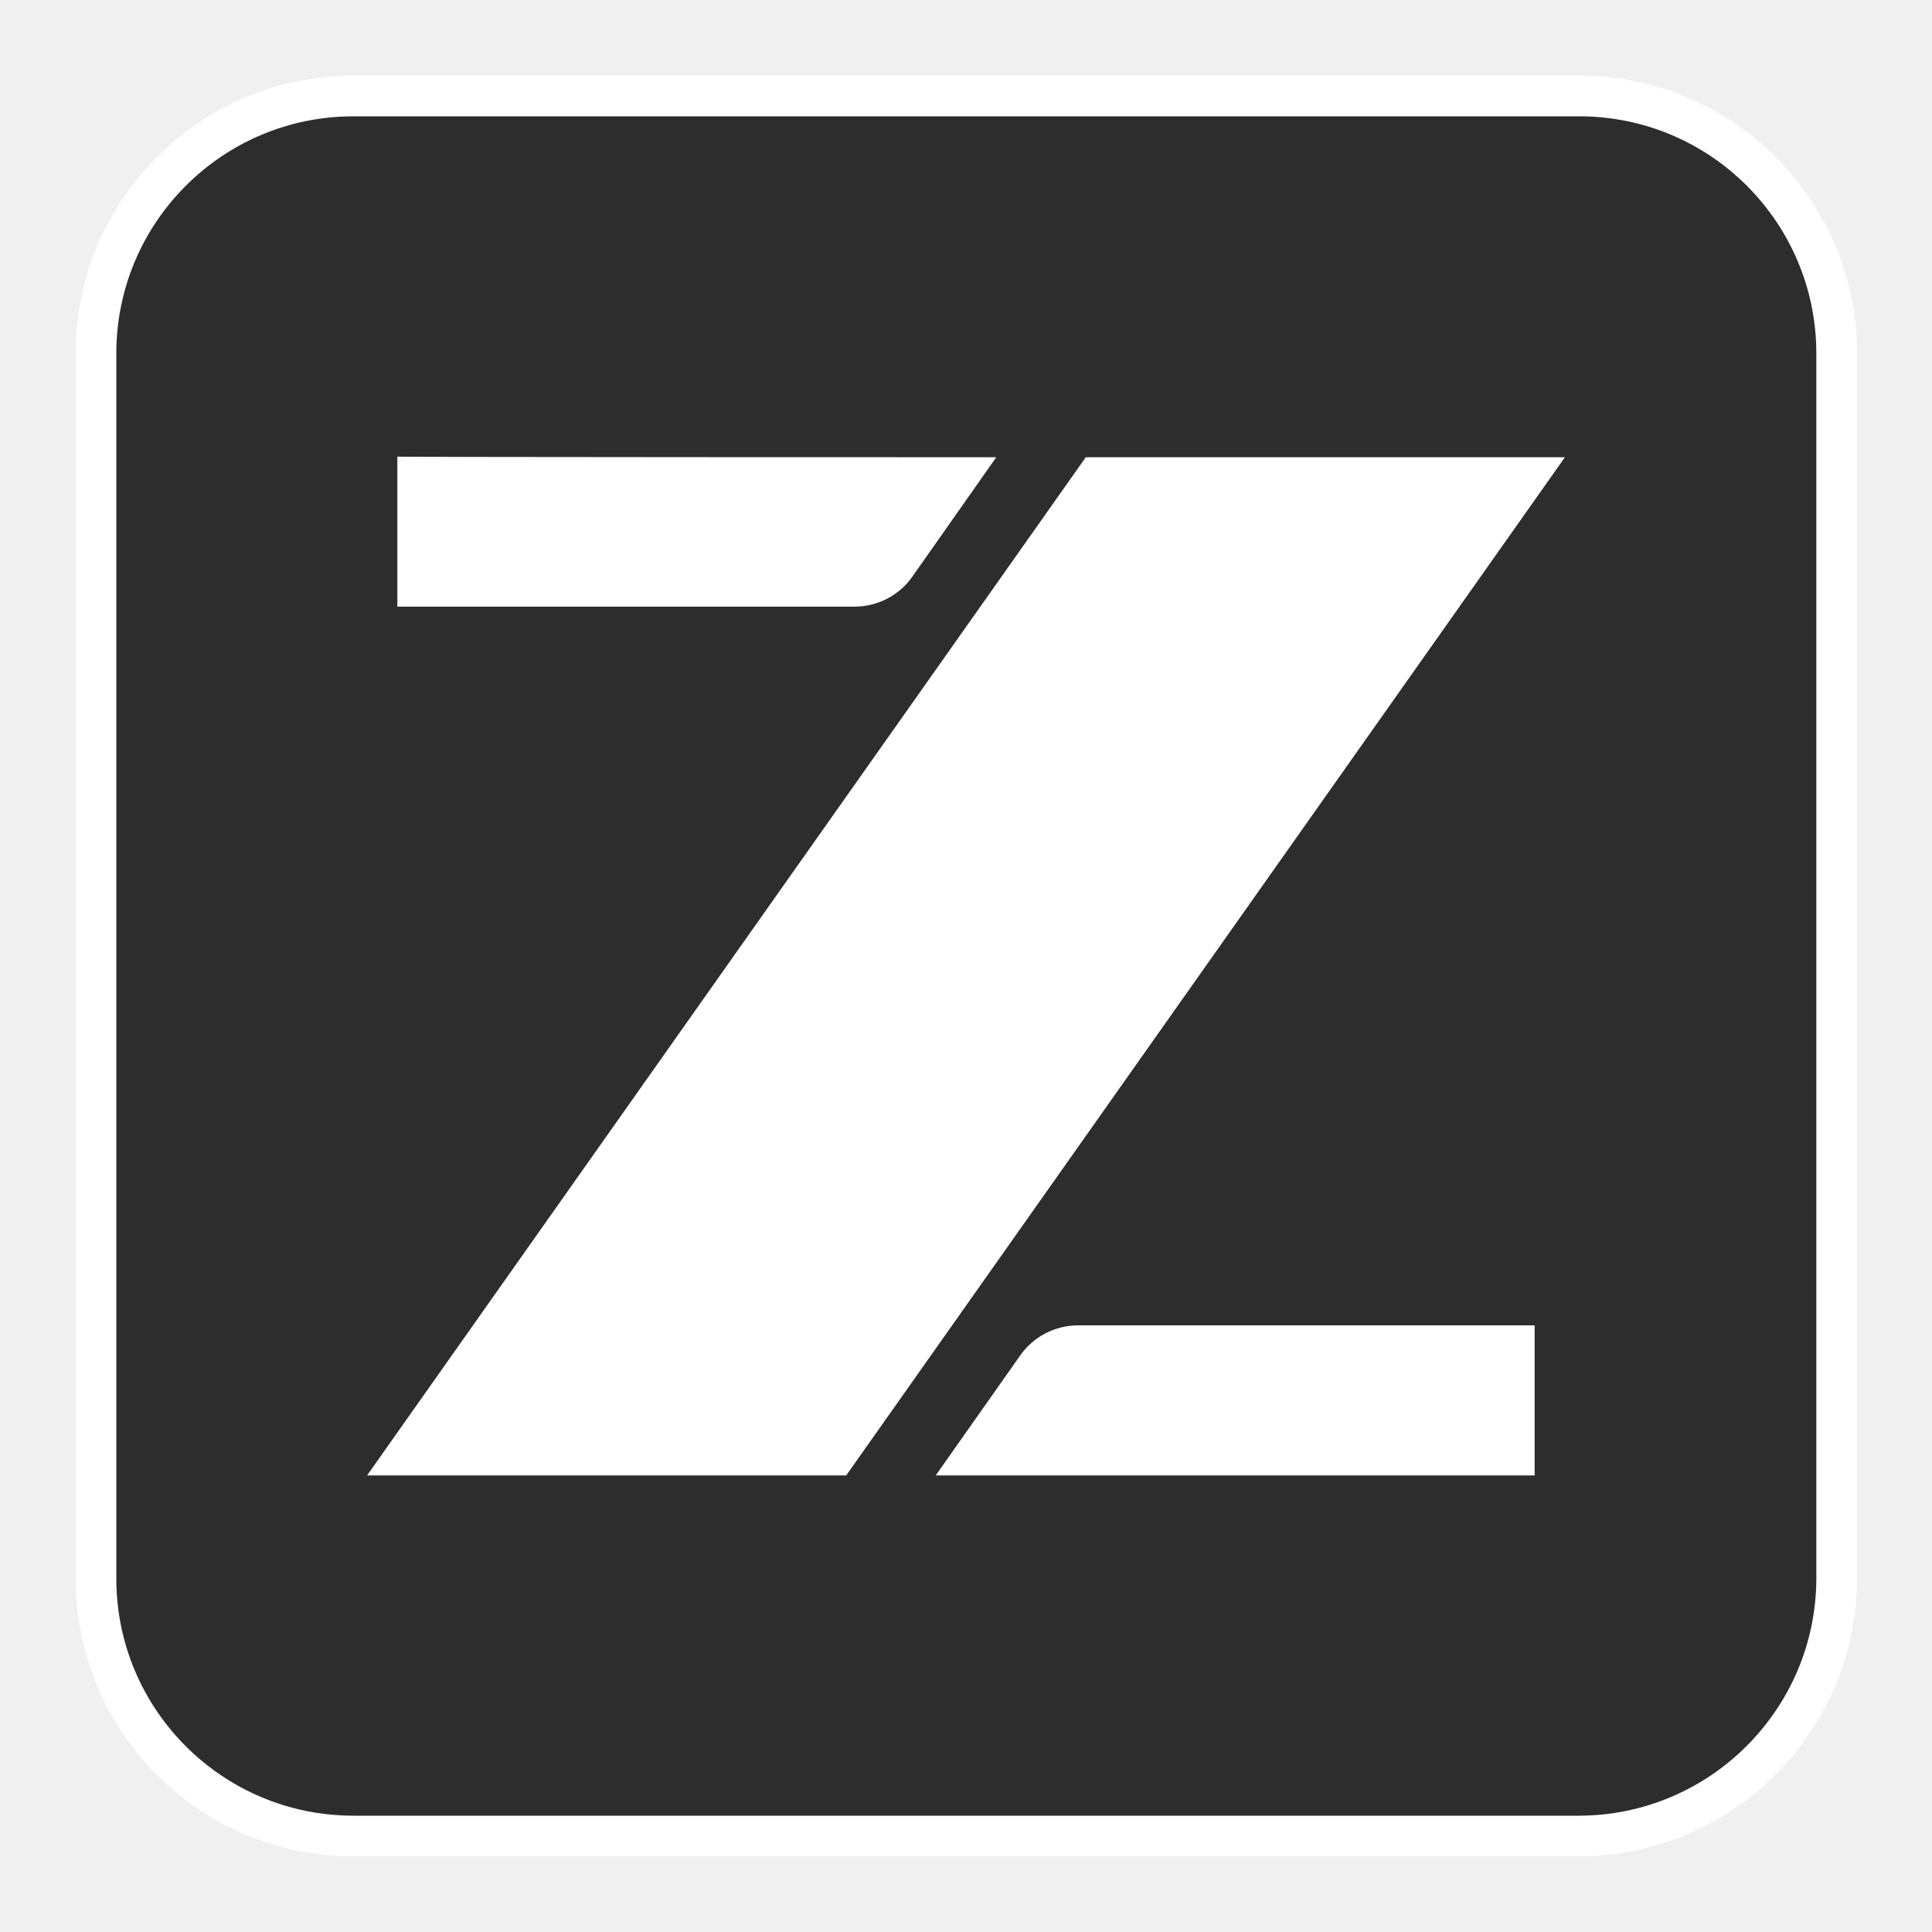
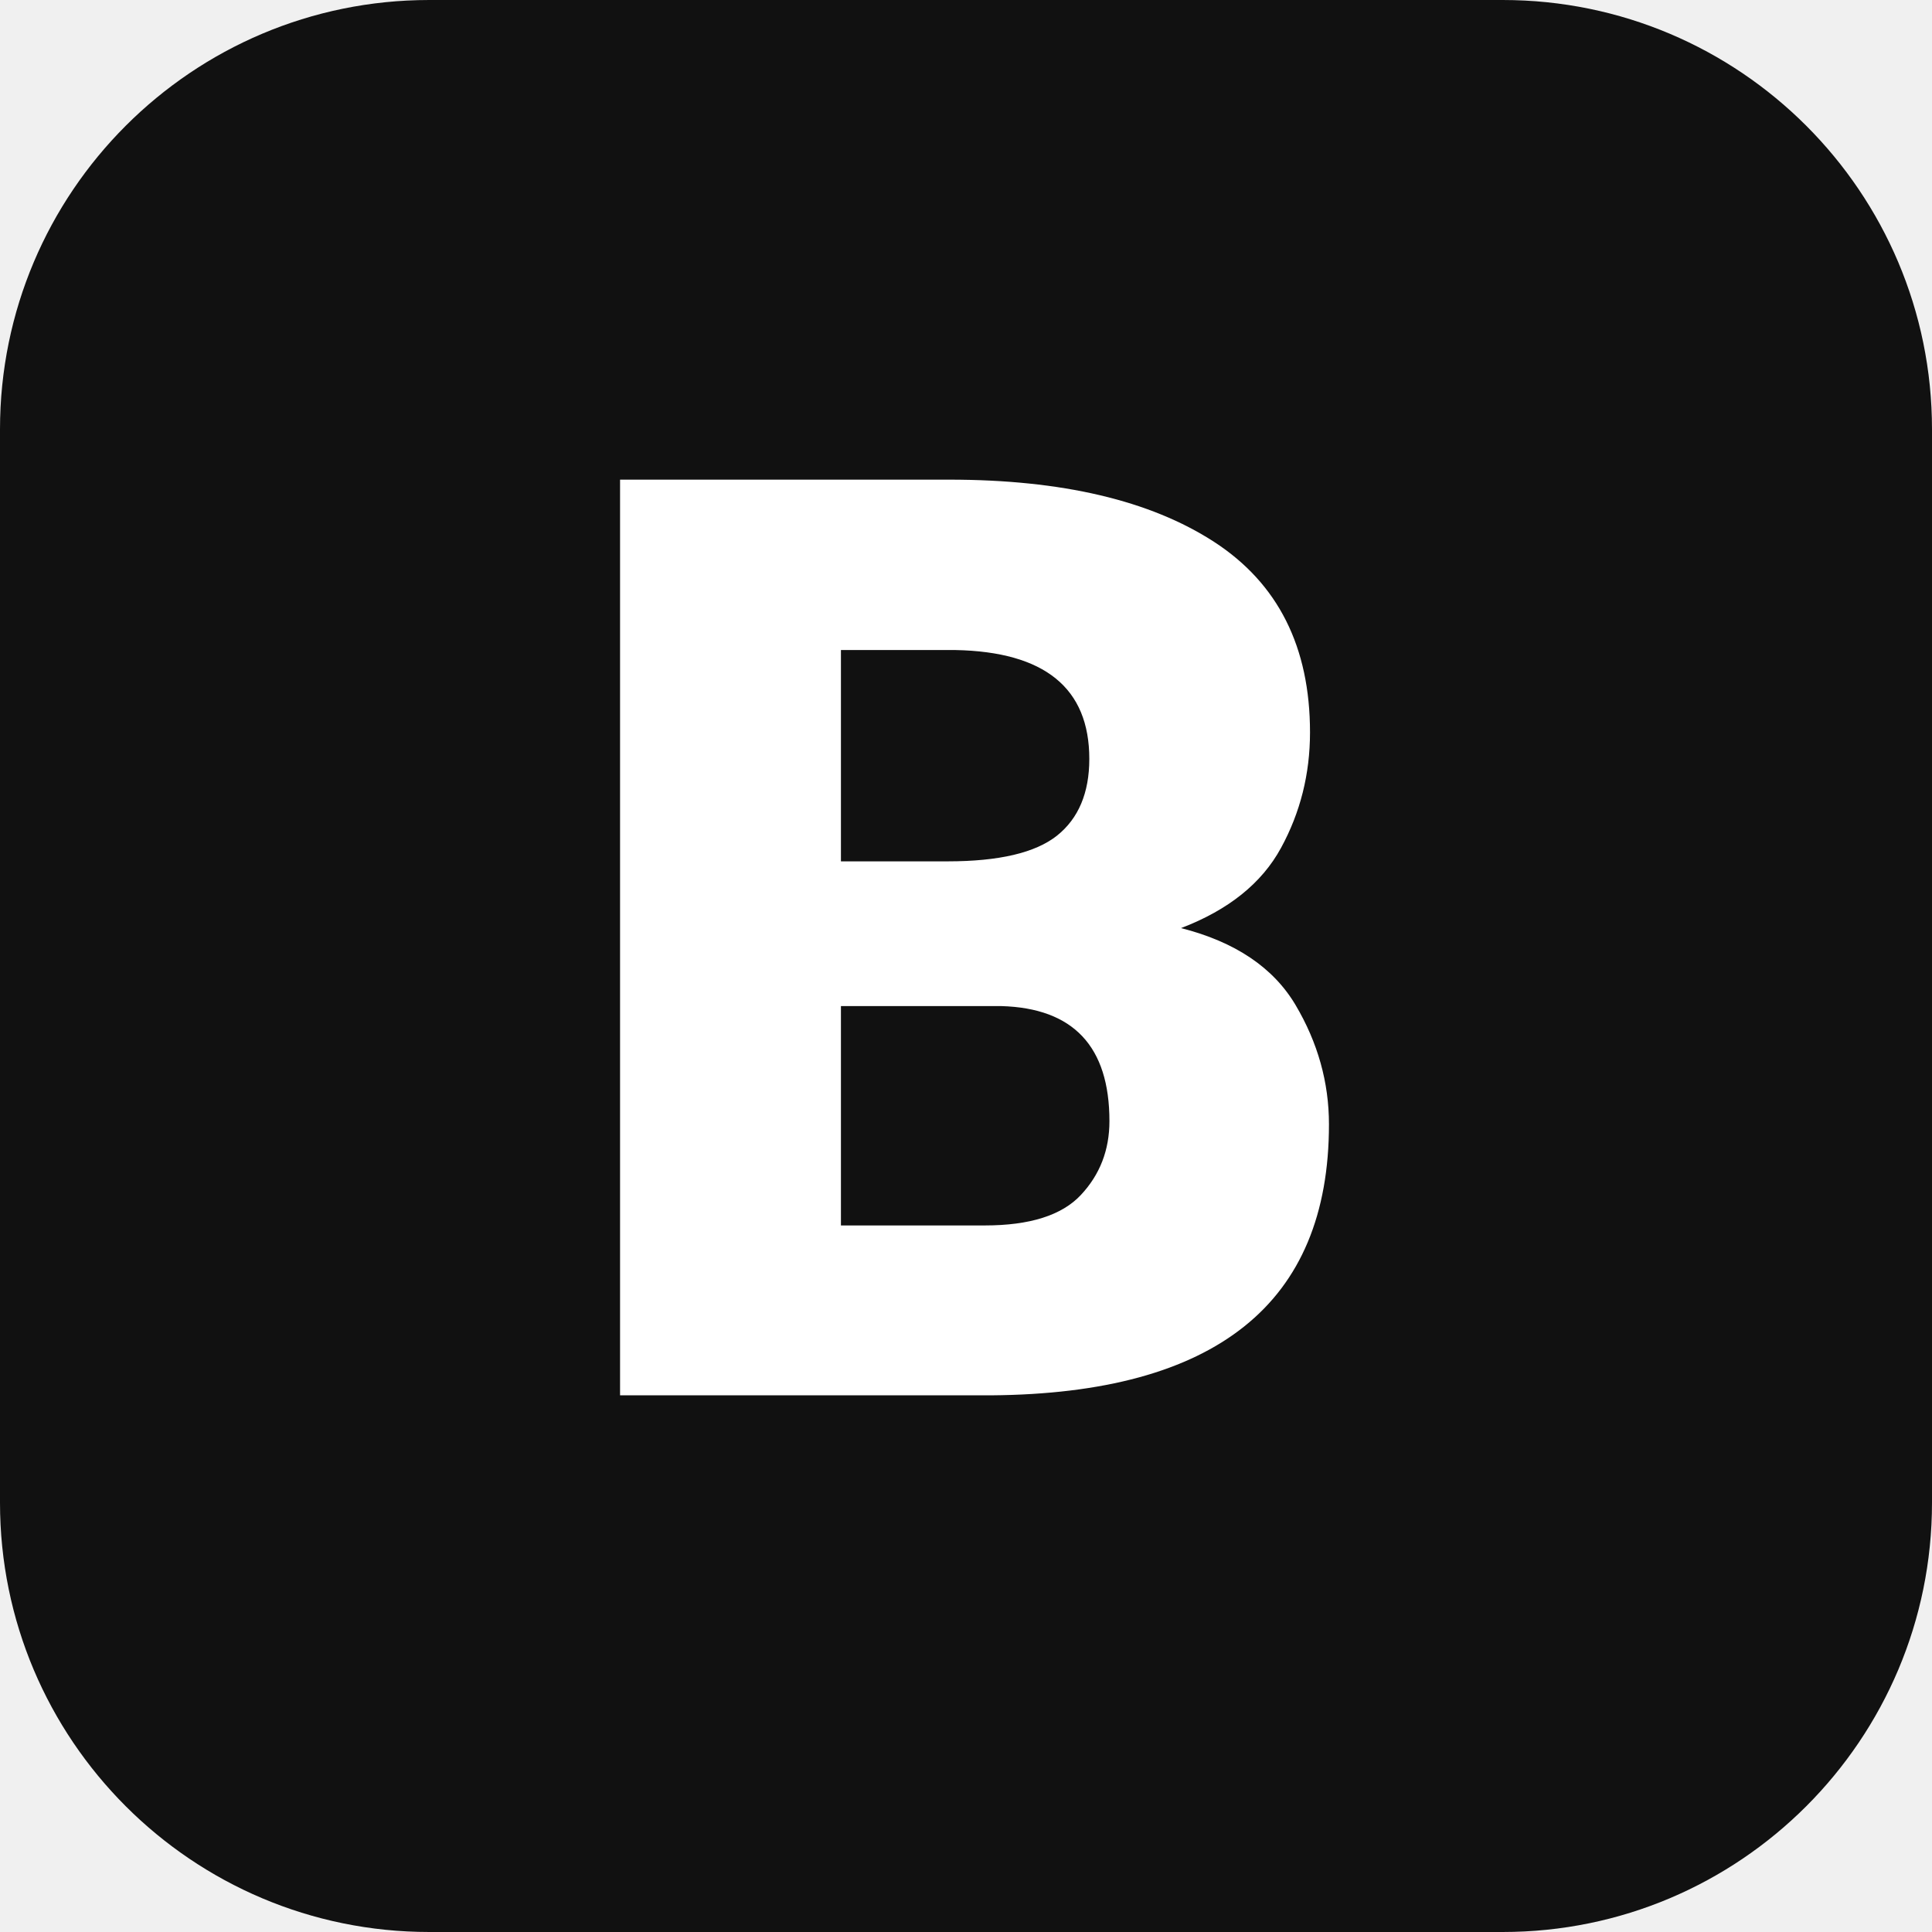
- <svg xmlns="http://www.w3.org/2000/svg" version="1.1" x="0px" y="0px" viewBox="0 0 30 30" style="enable-background:new 0 0 30 30;" xml:space="preserve">
-   <defs>
-     <style type="text/css">
-     .st194{fill:#2D2D2D;stroke:#FFFFFF;stroke-width:0.632;stroke-miterlimit:10;}
-     .st23{fill:#FFFFFF;}
- 
+ <svg xmlns="http://www.w3.org/2000/svg" version="1.1" viewBox="0 0 180 180" fill="none">
+   <style>
+     .bg { fill: #111111; }
+     .text { fill: #FFFFFF; }
+     @media (prefers-color-scheme: dark) {
+       .bg { fill: #FFFFFF; }
+       .text { fill: #111111; }
+     }
    .z-breathe {
-       animation: breathe 2.5s ease-in-out infinite;
+       animation: breathe 3s ease-in-out infinite;
    }
- 
    @keyframes breathe {
-       0%, 100% { opacity: 0.7; }
+       0%, 100% { opacity: 0.8; }
      50% { opacity: 1; }
    }
  </style>
-   </defs>
-   <g>
-     <path class="st194" d="M24.51,28.51H5.49c-2.21,0-4-1.79-4-4V5.49c0-2.21,1.79-4,4-4h19.03c2.21,0,4,1.79,4,4v19.03     C28.51,26.72,26.72,28.51,24.51,28.51z" />
-     <g class="z-breathe">
-       <path class="st23" d="M15.47,7.1l-1.3,1.85c-0.2,0.29-0.54,0.47-0.9,0.47h-7.1V7.09C6.16,7.1,15.47,7.1,15.47,7.1z" />
-       <polygon class="st23" points="24.3,7.1 13.14,22.91 5.7,22.91 16.86,7.1" />
-       <path class="st23" d="M14.53,22.91l1.31-1.86c0.2-0.29,0.54-0.47,0.9-0.47h7.09v2.33H14.53z" />
-     </g>
+   <rect width="180" height="180" rx="40" class="bg" />
+   <g class="z-breathe">
+     <text x="90" y="130" font-family="-apple-system, BlinkMacSystemFont, 'Segoe UI', Roboto, Helvetica, Arial, sans-serif" font-weight="800" font-size="120" text-anchor="middle" class="text">B</text>
  </g>
</svg>
